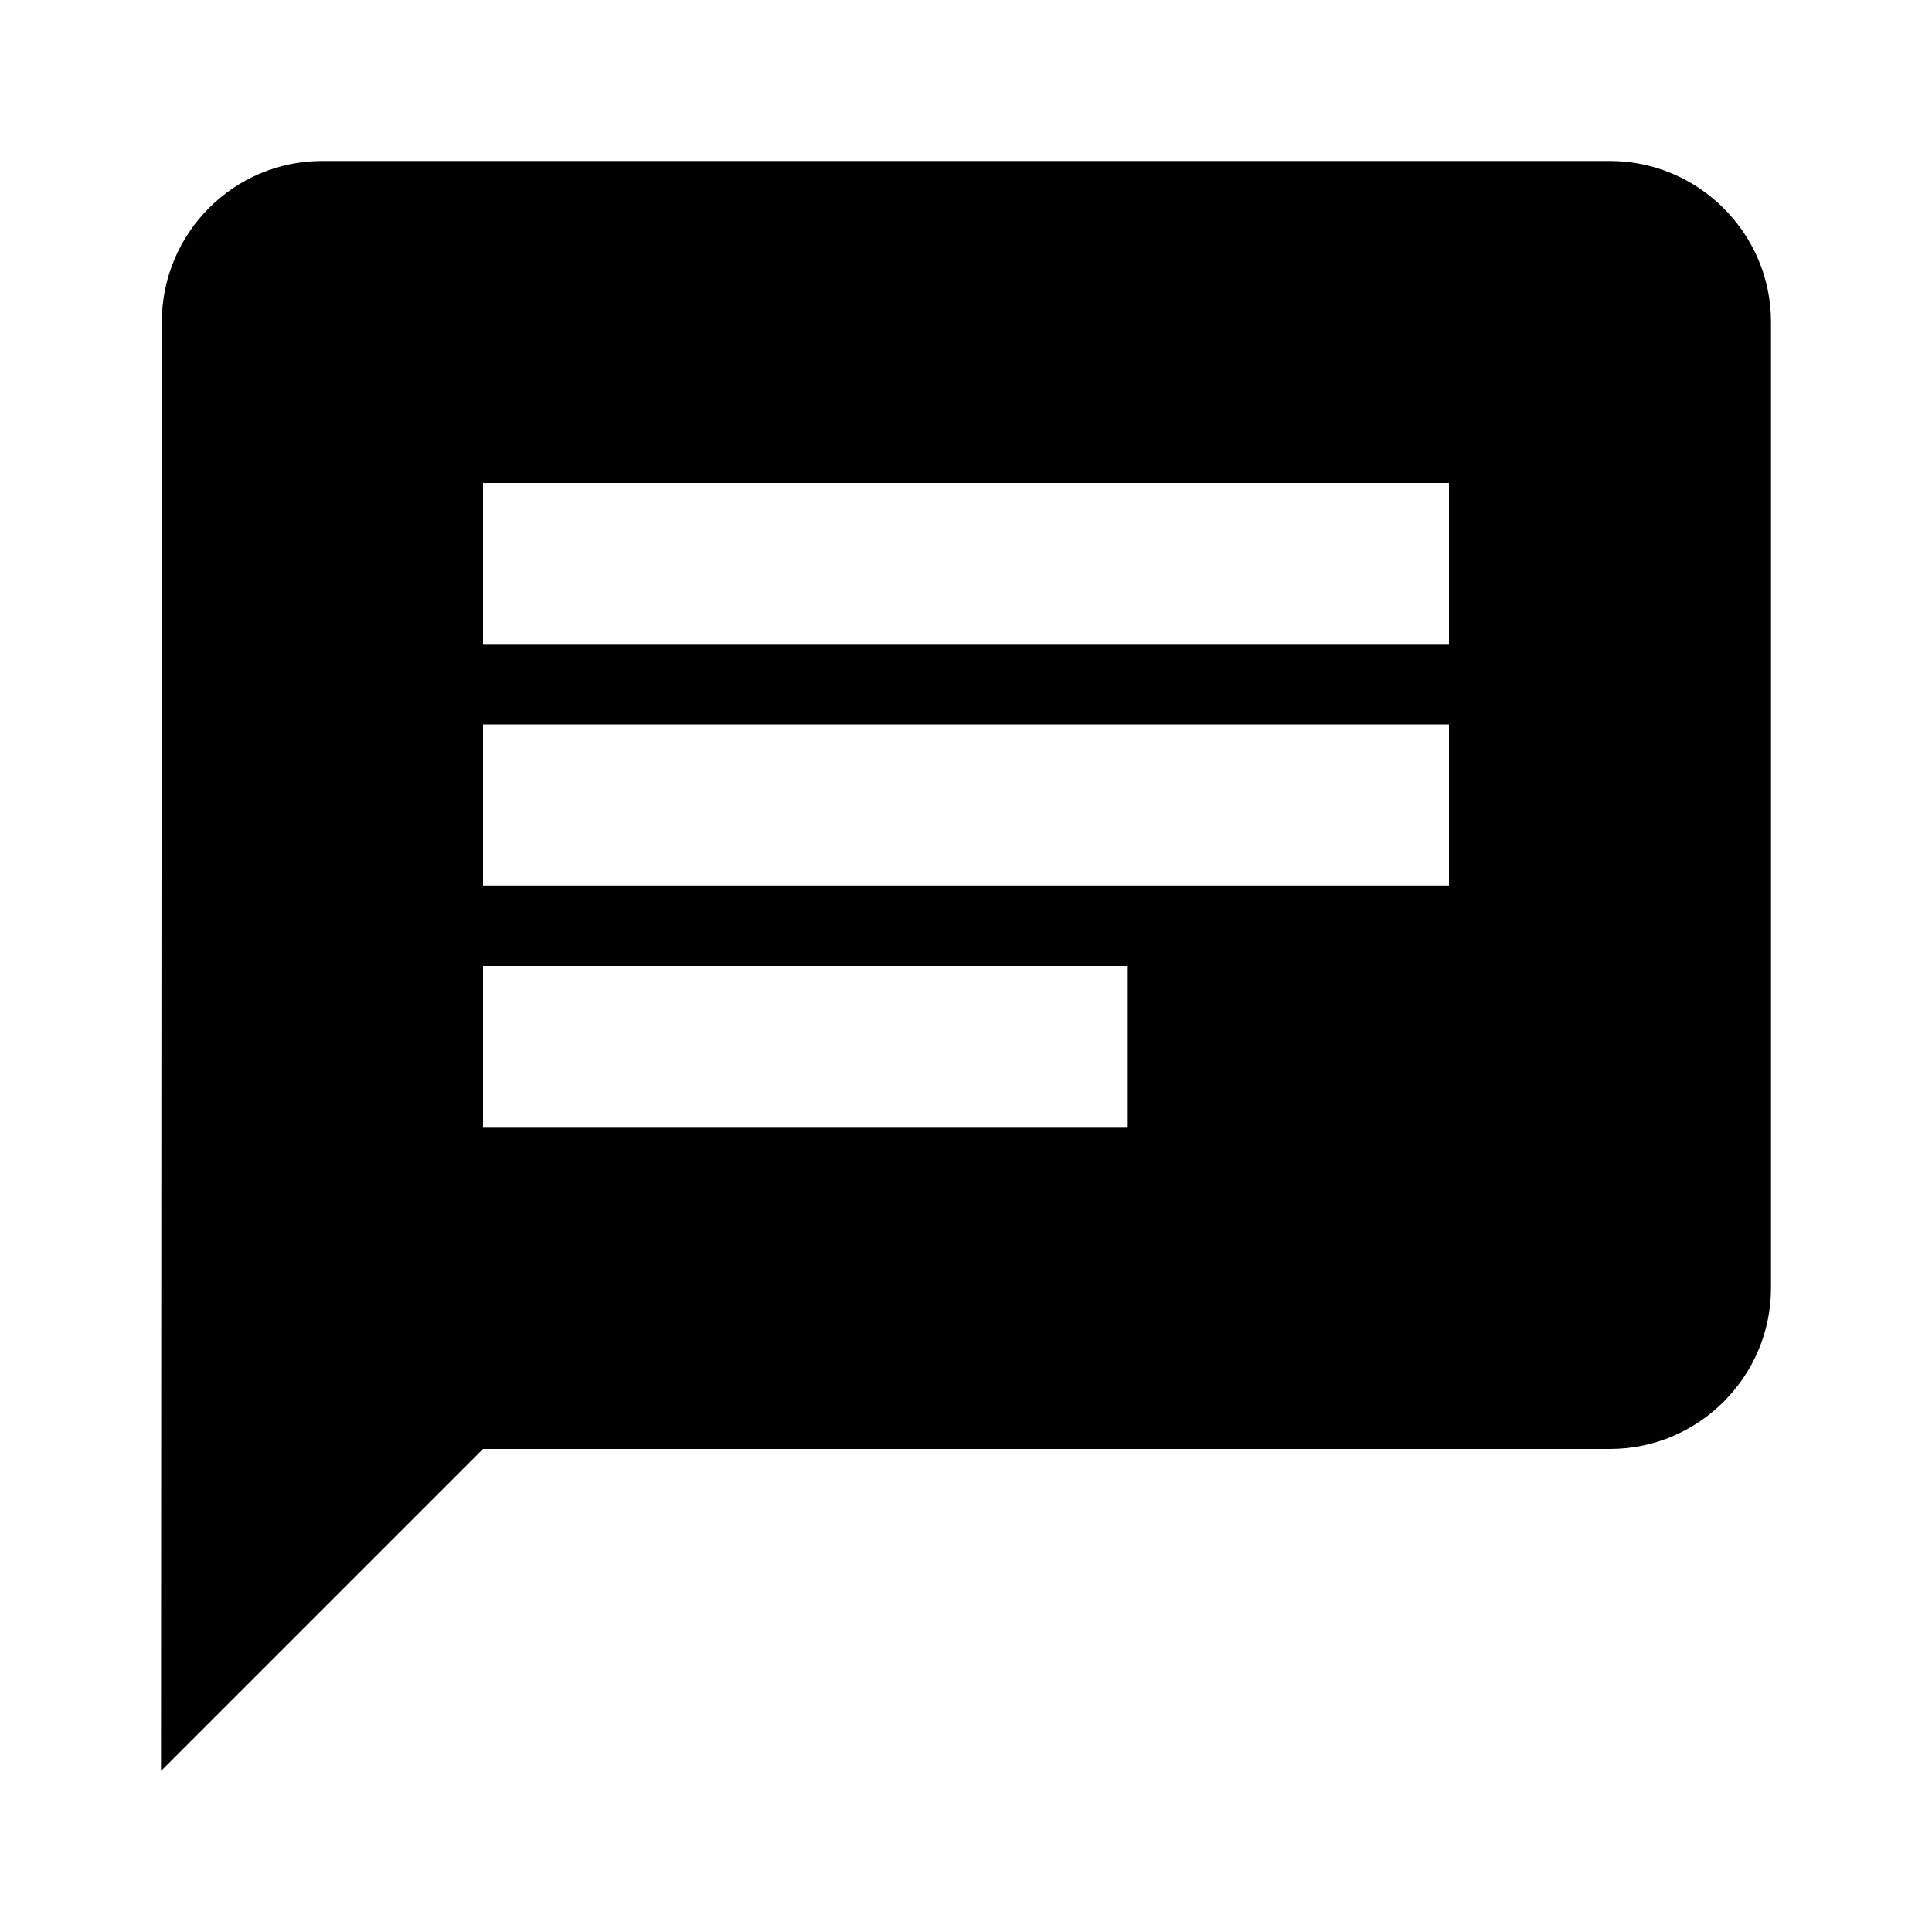
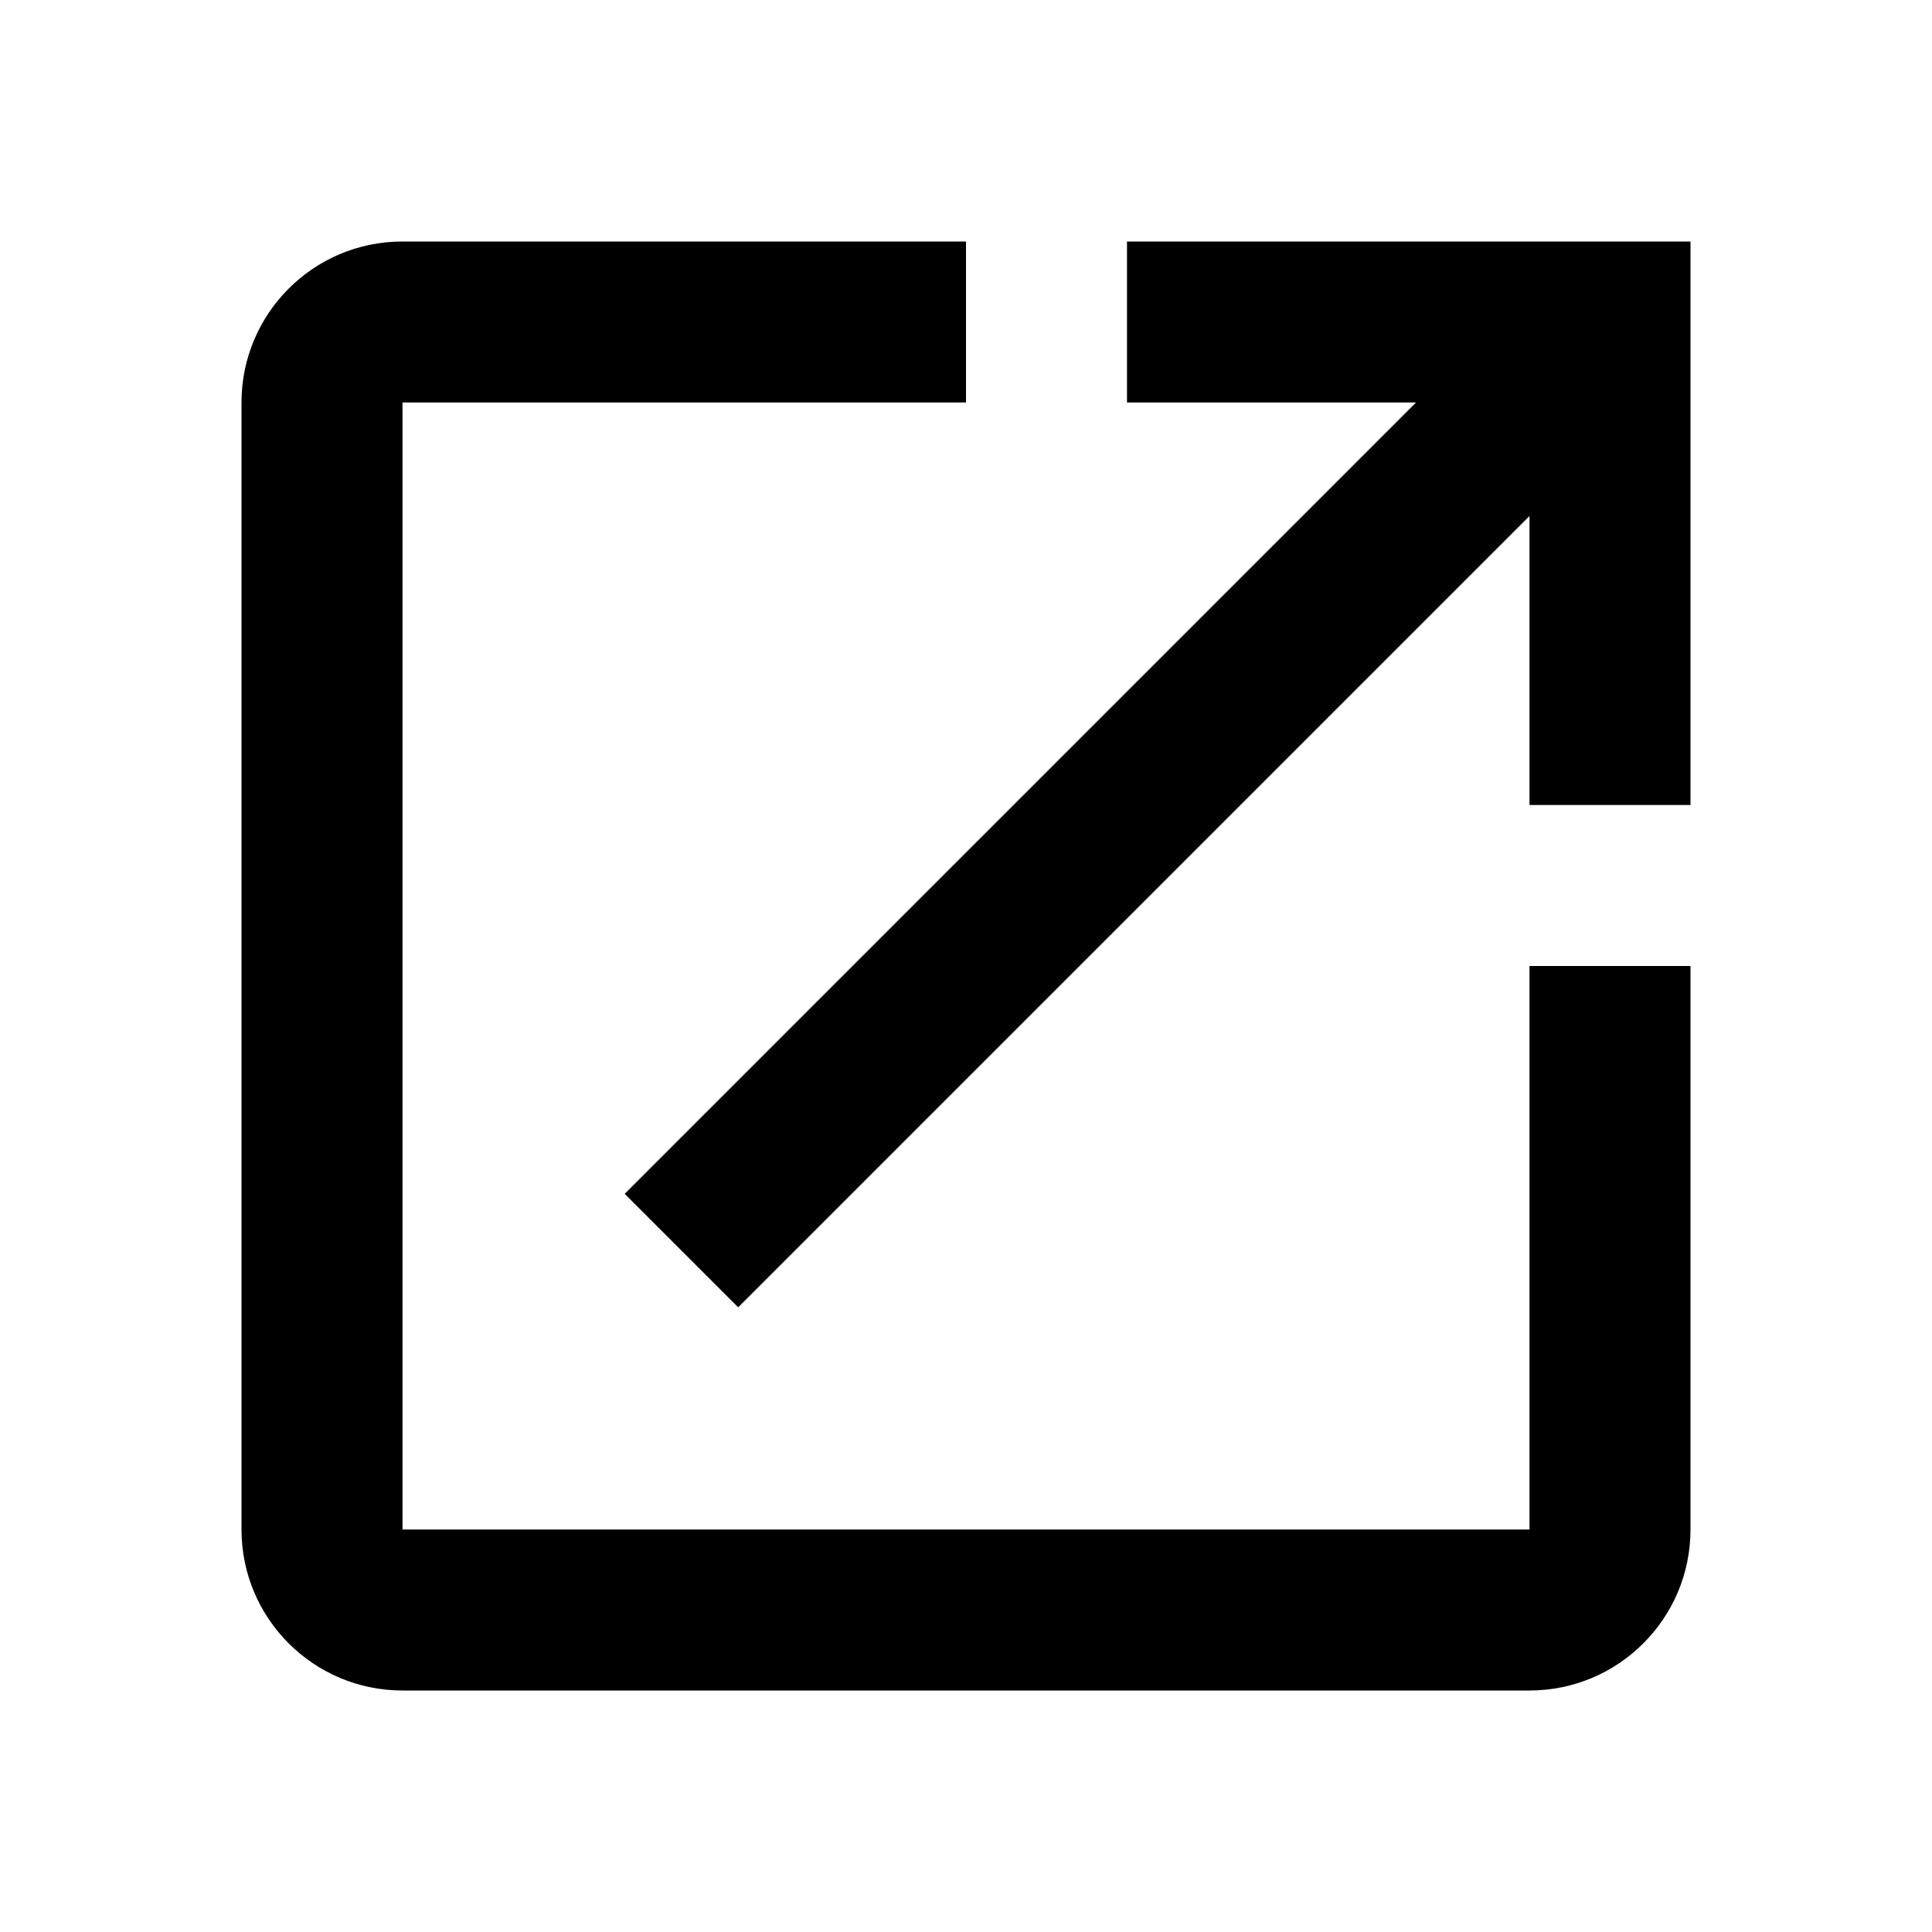
- <svg xmlns="http://www.w3.org/2000/svg" height="24px" viewBox="0 0 24 24" width="24px" fill="#000000">
-   <path d="M0 0h24v24H0z" fill="none" />
-   <path d="M20 2H4c-1.1 0-1.99.9-1.99 2L2 22l4-4h14c1.1 0 2-.9 2-2V4c0-1.1-.9-2-2-2zM6 9h12v2H6V9zm8 5H6v-2h8v2zm4-6H6V6h12v2z" />
+ <svg xmlns="http://www.w3.org/2000/svg" fill="black" width="24" height="24" viewBox="0 0 24 24">
+   <path d="M14,3V5H17.59L7.76,14.83L9.17,16.24L19,6.41V10H21V3M19,19H5V5H12V3H5C3.89,     3 3,3.9 3,5V19A2,2 0 0,0 5,21H19A2,2 0 0,0 21,19V12H19V19Z" />
</svg>
